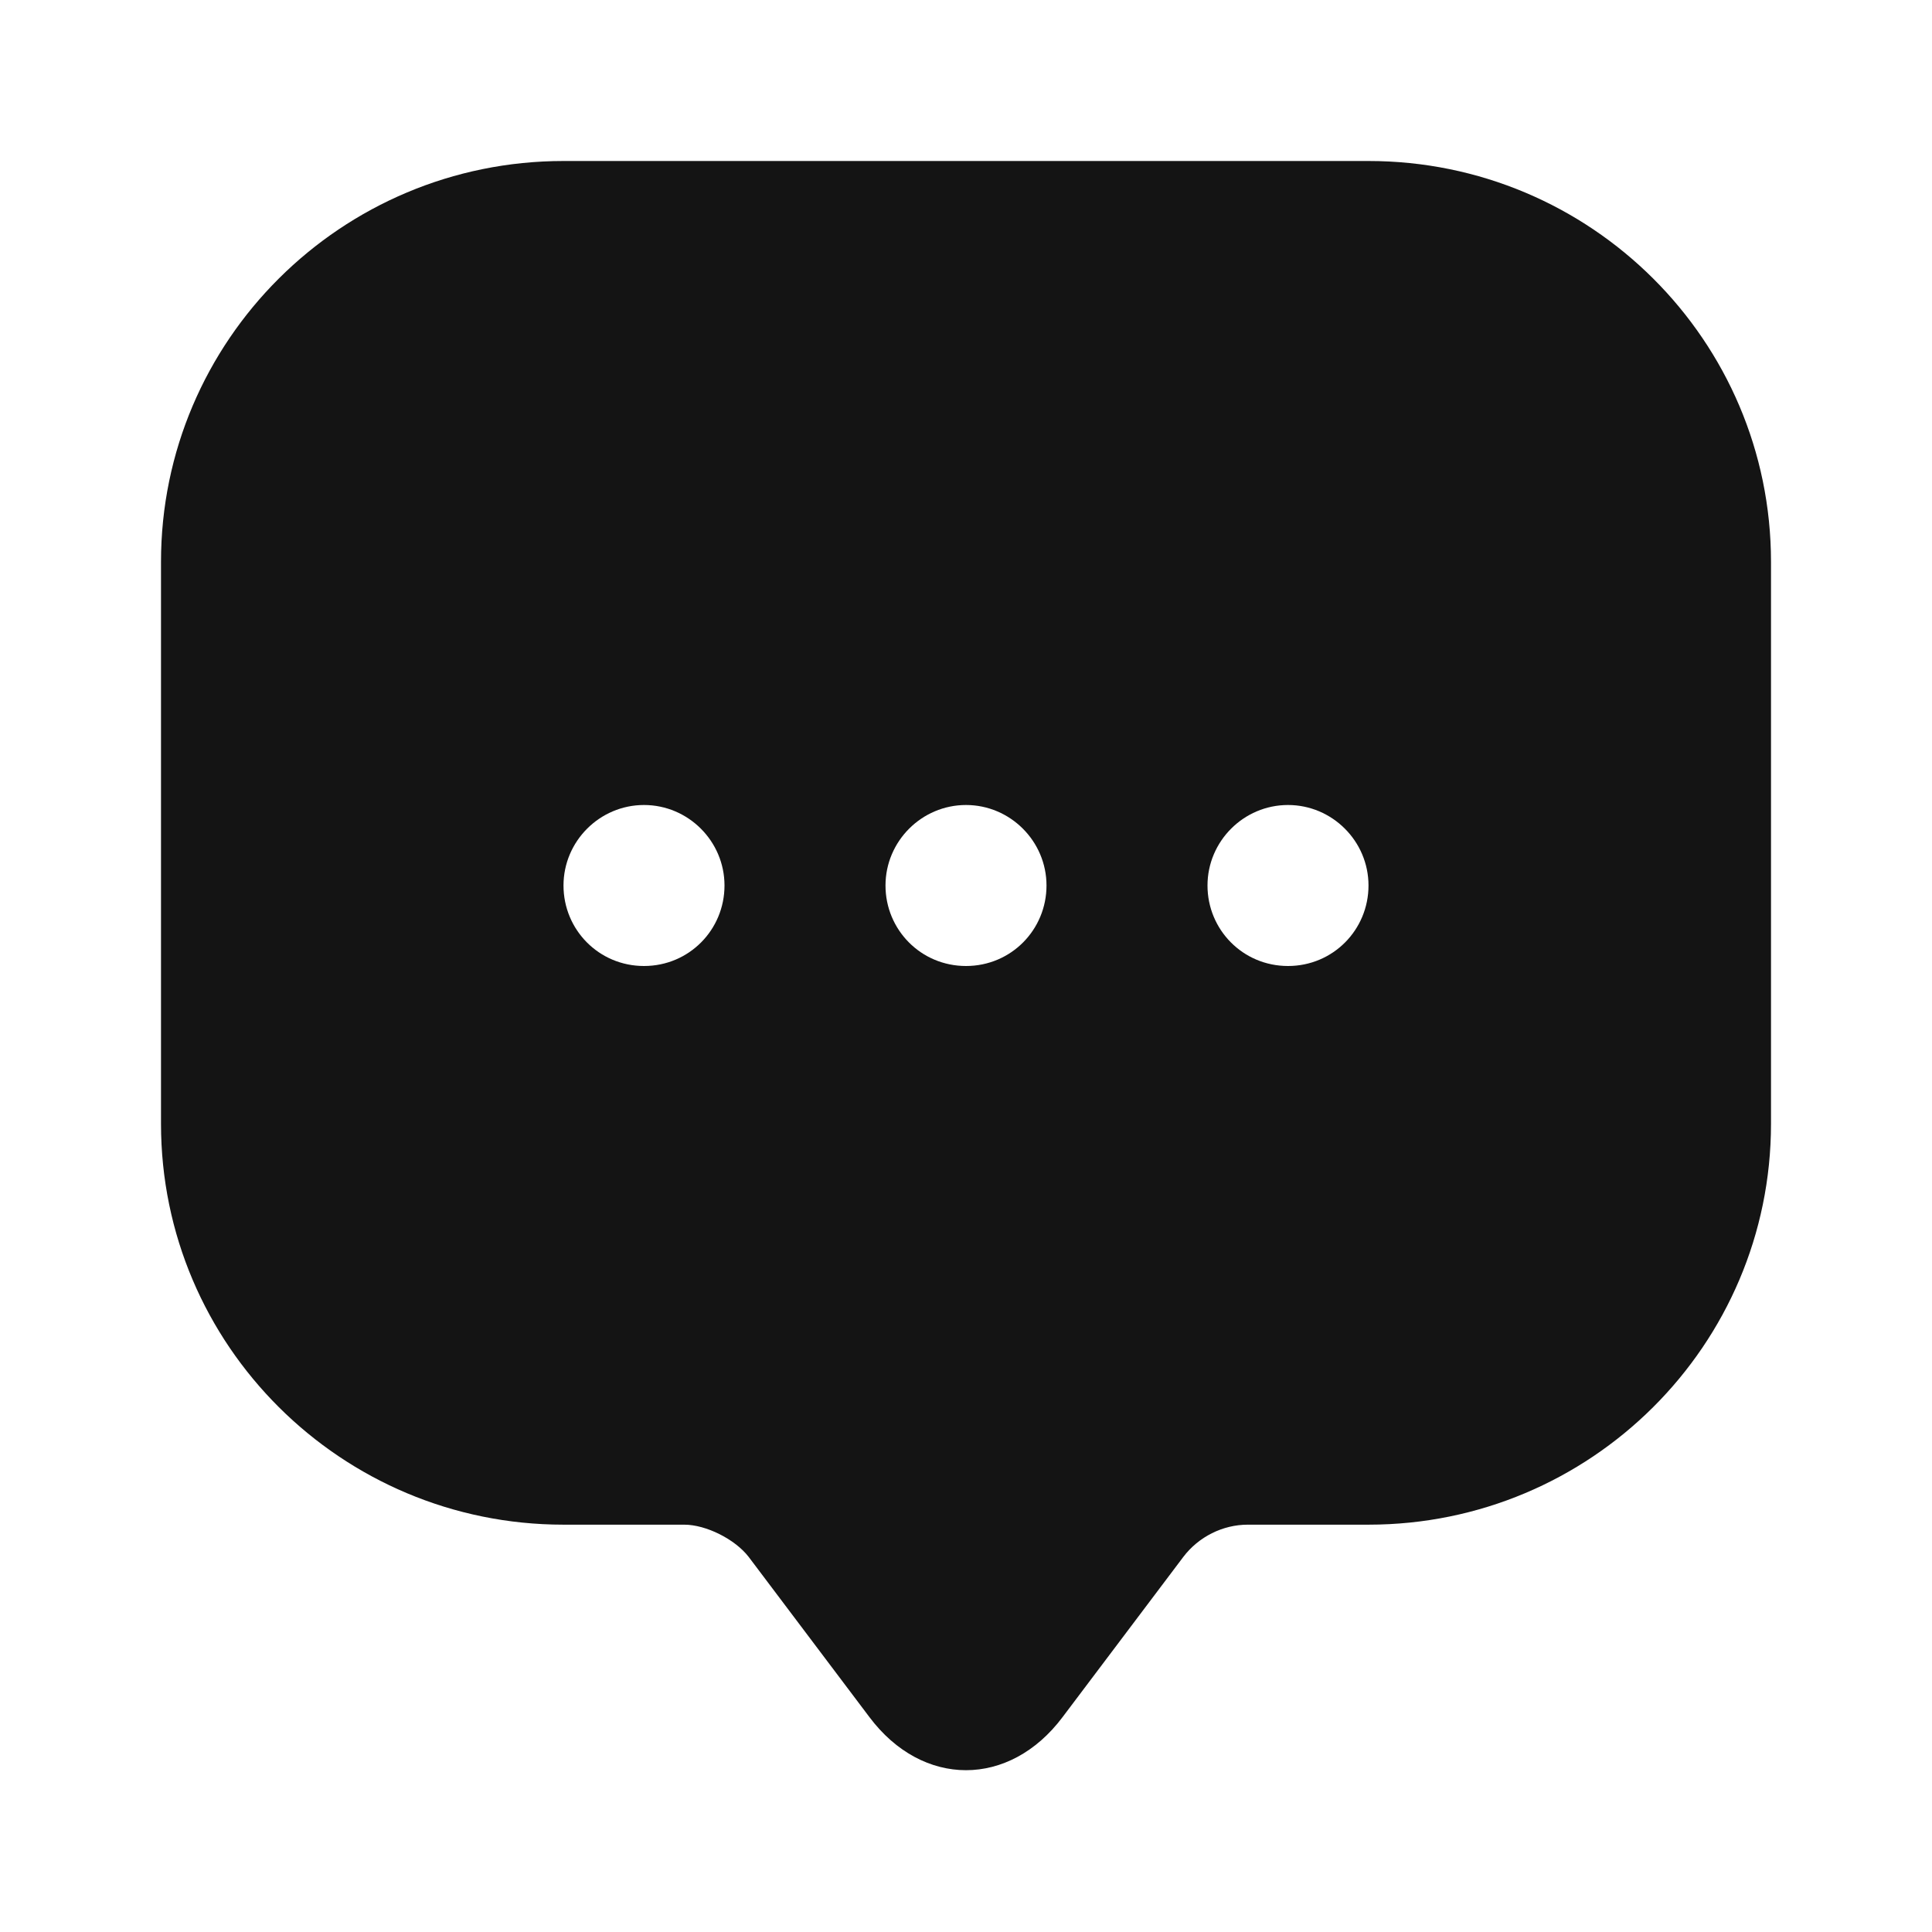
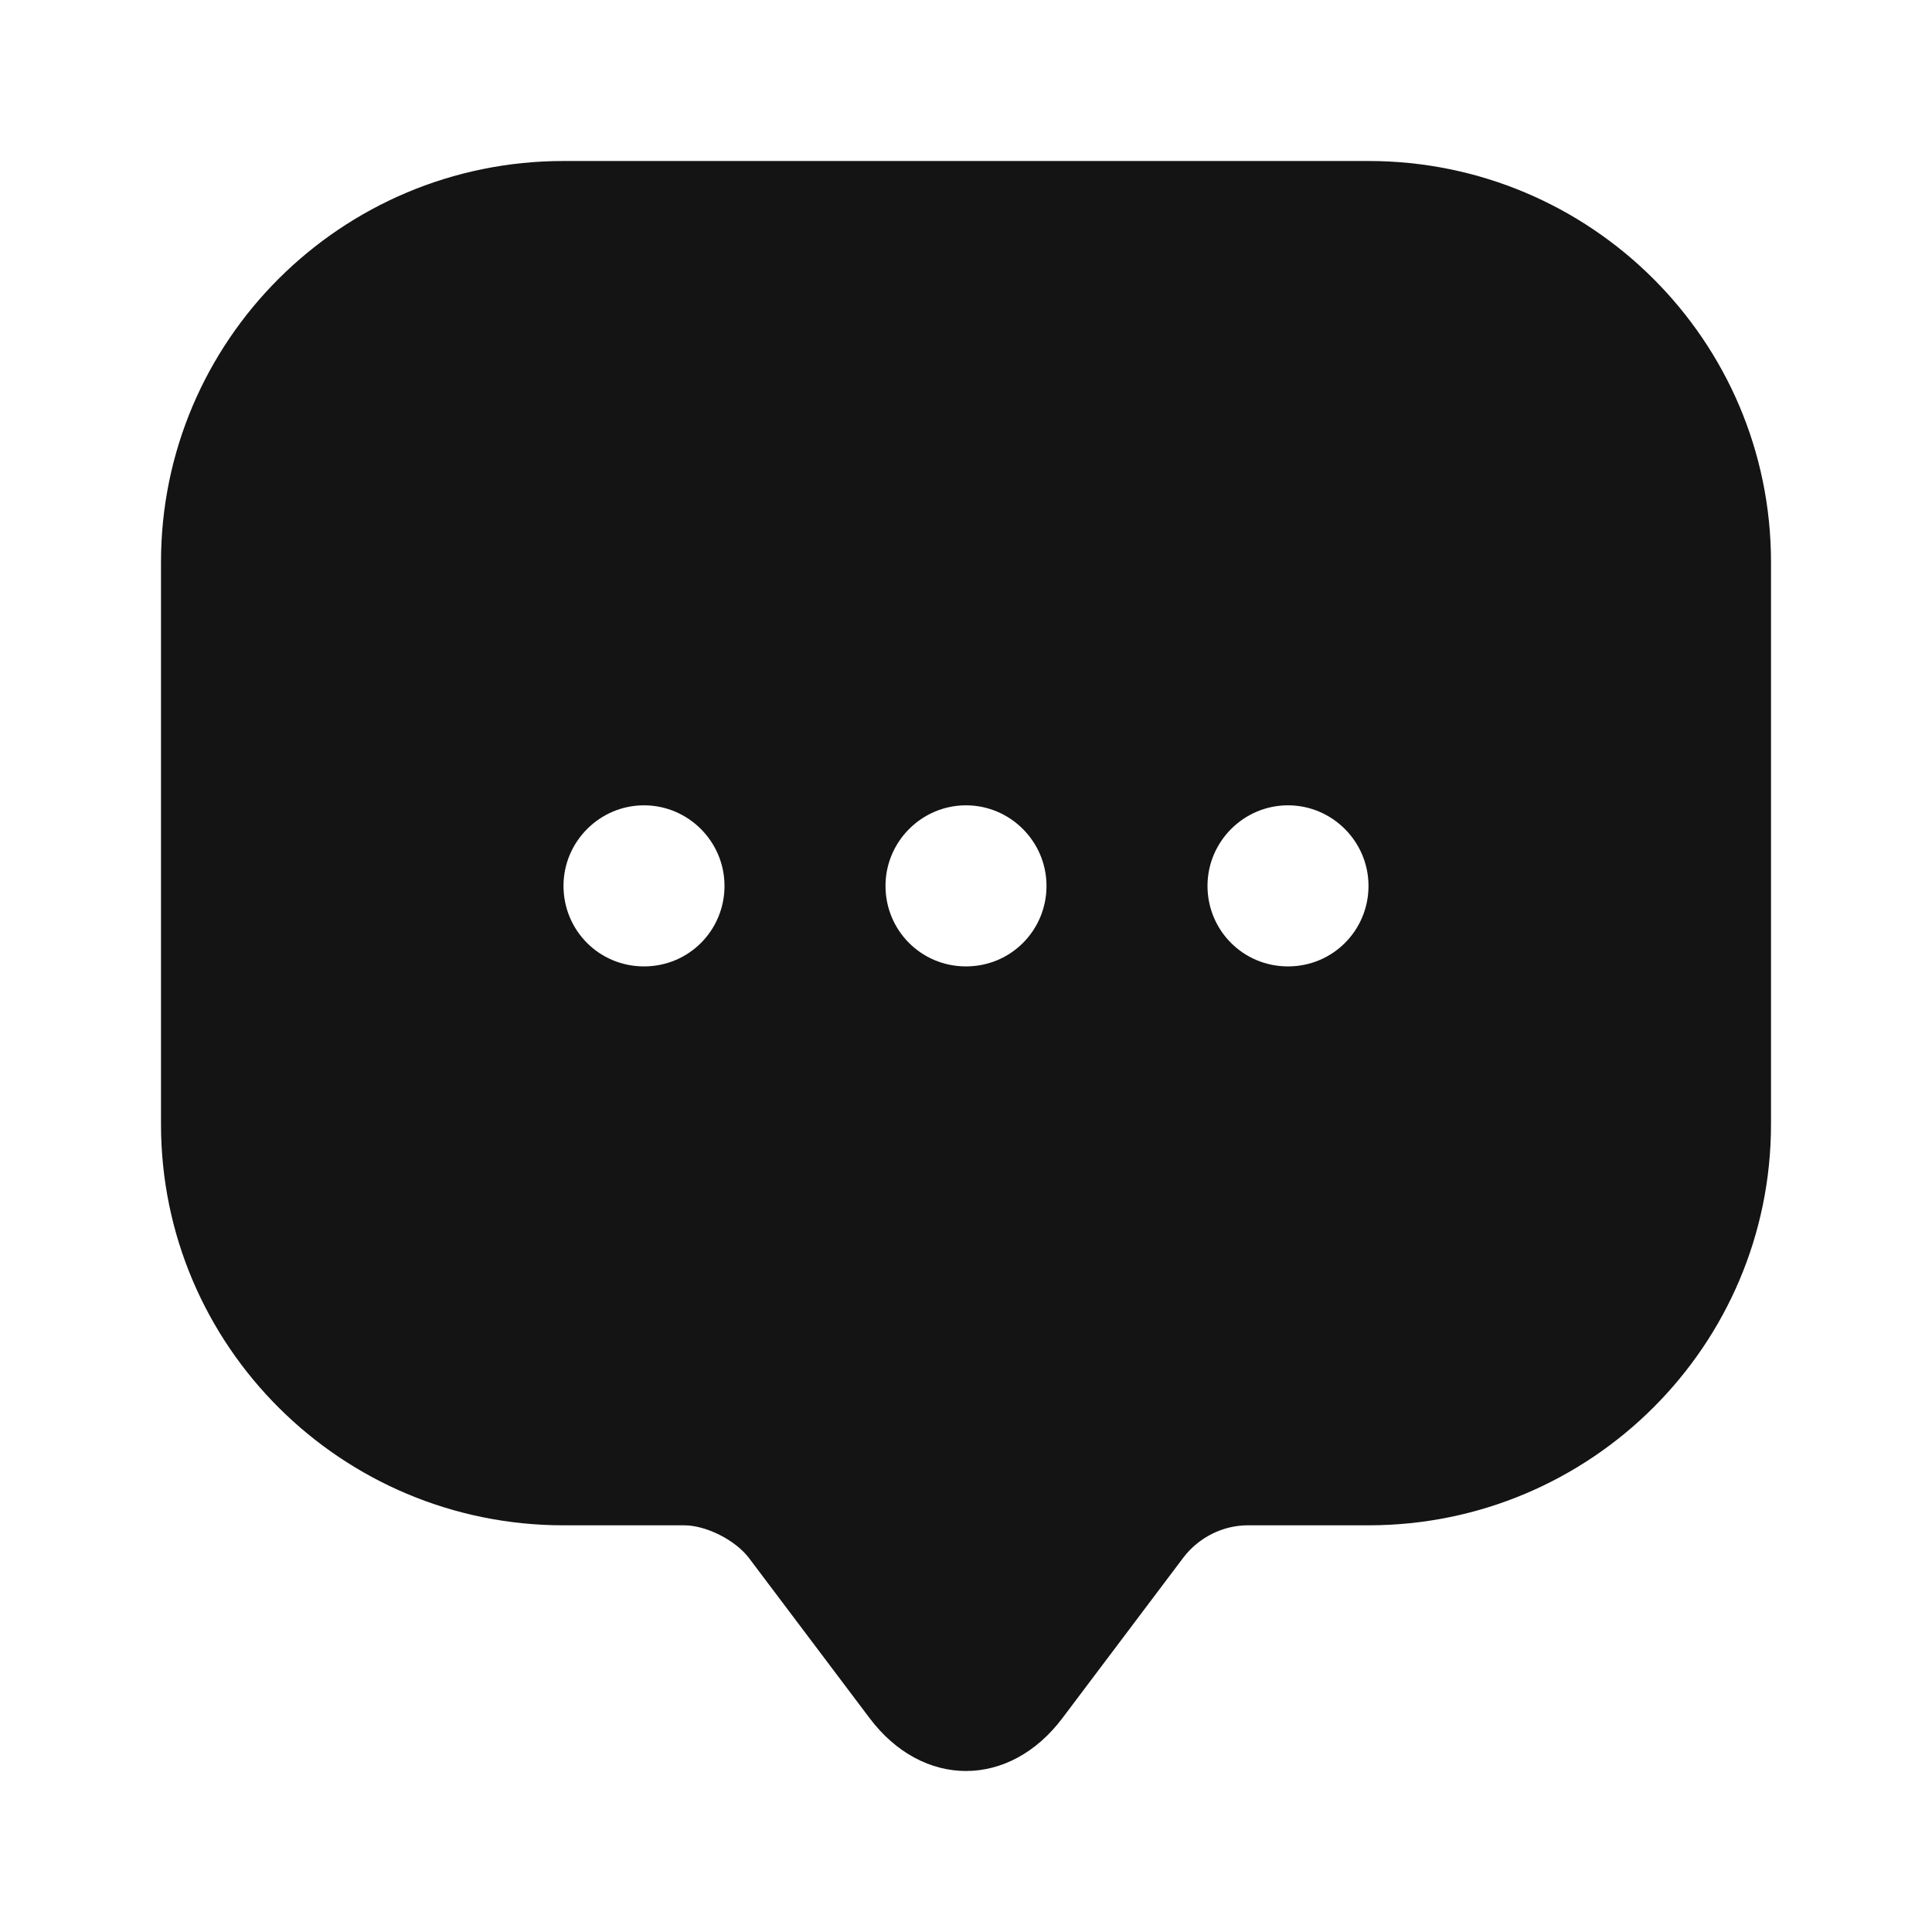
<svg xmlns="http://www.w3.org/2000/svg" width="24" height="24" viewBox="0 0 24 24" fill="none">
-   <path d="M17 2H7C4.24 2 2 4.23 2 6.98V13.96C2 16.71 4.24 18.94 7 18.94H8.5C8.77 18.94 9.13 19.12 9.3 19.34L10.8 21.33C11.46 22.21 12.54 22.21 13.2 21.33L14.7 19.34C14.89 19.09 15.19 18.94 15.5 18.94H17C19.76 18.94 22 16.71 22 13.96V6.98C22 4.23 19.76 2 17 2ZM8 12C7.44 12 7 11.55 7 11C7 10.45 7.45 10 8 10C8.55 10 9 10.45 9 11C9 11.55 8.56 12 8 12ZM12 12C11.44 12 11 11.55 11 11C11 10.45 11.45 10 12 10C12.55 10 13 10.45 13 11C13 11.55 12.56 12 12 12ZM16 12C15.44 12 15 11.55 15 11C15 10.45 15.45 10 16 10C16.55 10 17 10.45 17 11C17 11.55 16.56 12 16 12Z" fill="#141414" />
+   <path d="M17 2H7C4.24 2 2 4.231 2 6.982V13.966C2 16.717 4.24 18.948 7 18.948H8.5C8.77 18.948 9.13 19.129 9.3 19.349L10.8 21.34C11.46 22.22 12.54 22.22 13.2 21.34L14.7 19.349C14.89 19.099 15.19 18.948 15.5 18.948H17C19.76 18.948 22 16.717 22 13.966V6.982C22 4.231 19.76 2 17 2ZM8 12.005C7.44 12.005 7 11.555 7 11.005C7 10.454 7.45 10.004 8 10.004C8.55 10.004 9 10.454 9 11.005C9 11.555 8.56 12.005 8 12.005ZM12 12.005C11.44 12.005 11 11.555 11 11.005C11 10.454 11.45 10.004 12 10.004C12.55 10.004 13 10.454 13 11.005C13 11.555 12.56 12.005 12 12.005ZM16 12.005C15.44 12.005 15 11.555 15 11.005C15 10.454 15.45 10.004 16 10.004C16.55 10.004 17 10.454 17 11.005C17 11.555 16.56 12.005 16 12.005Z" fill="#141414" />
</svg>
